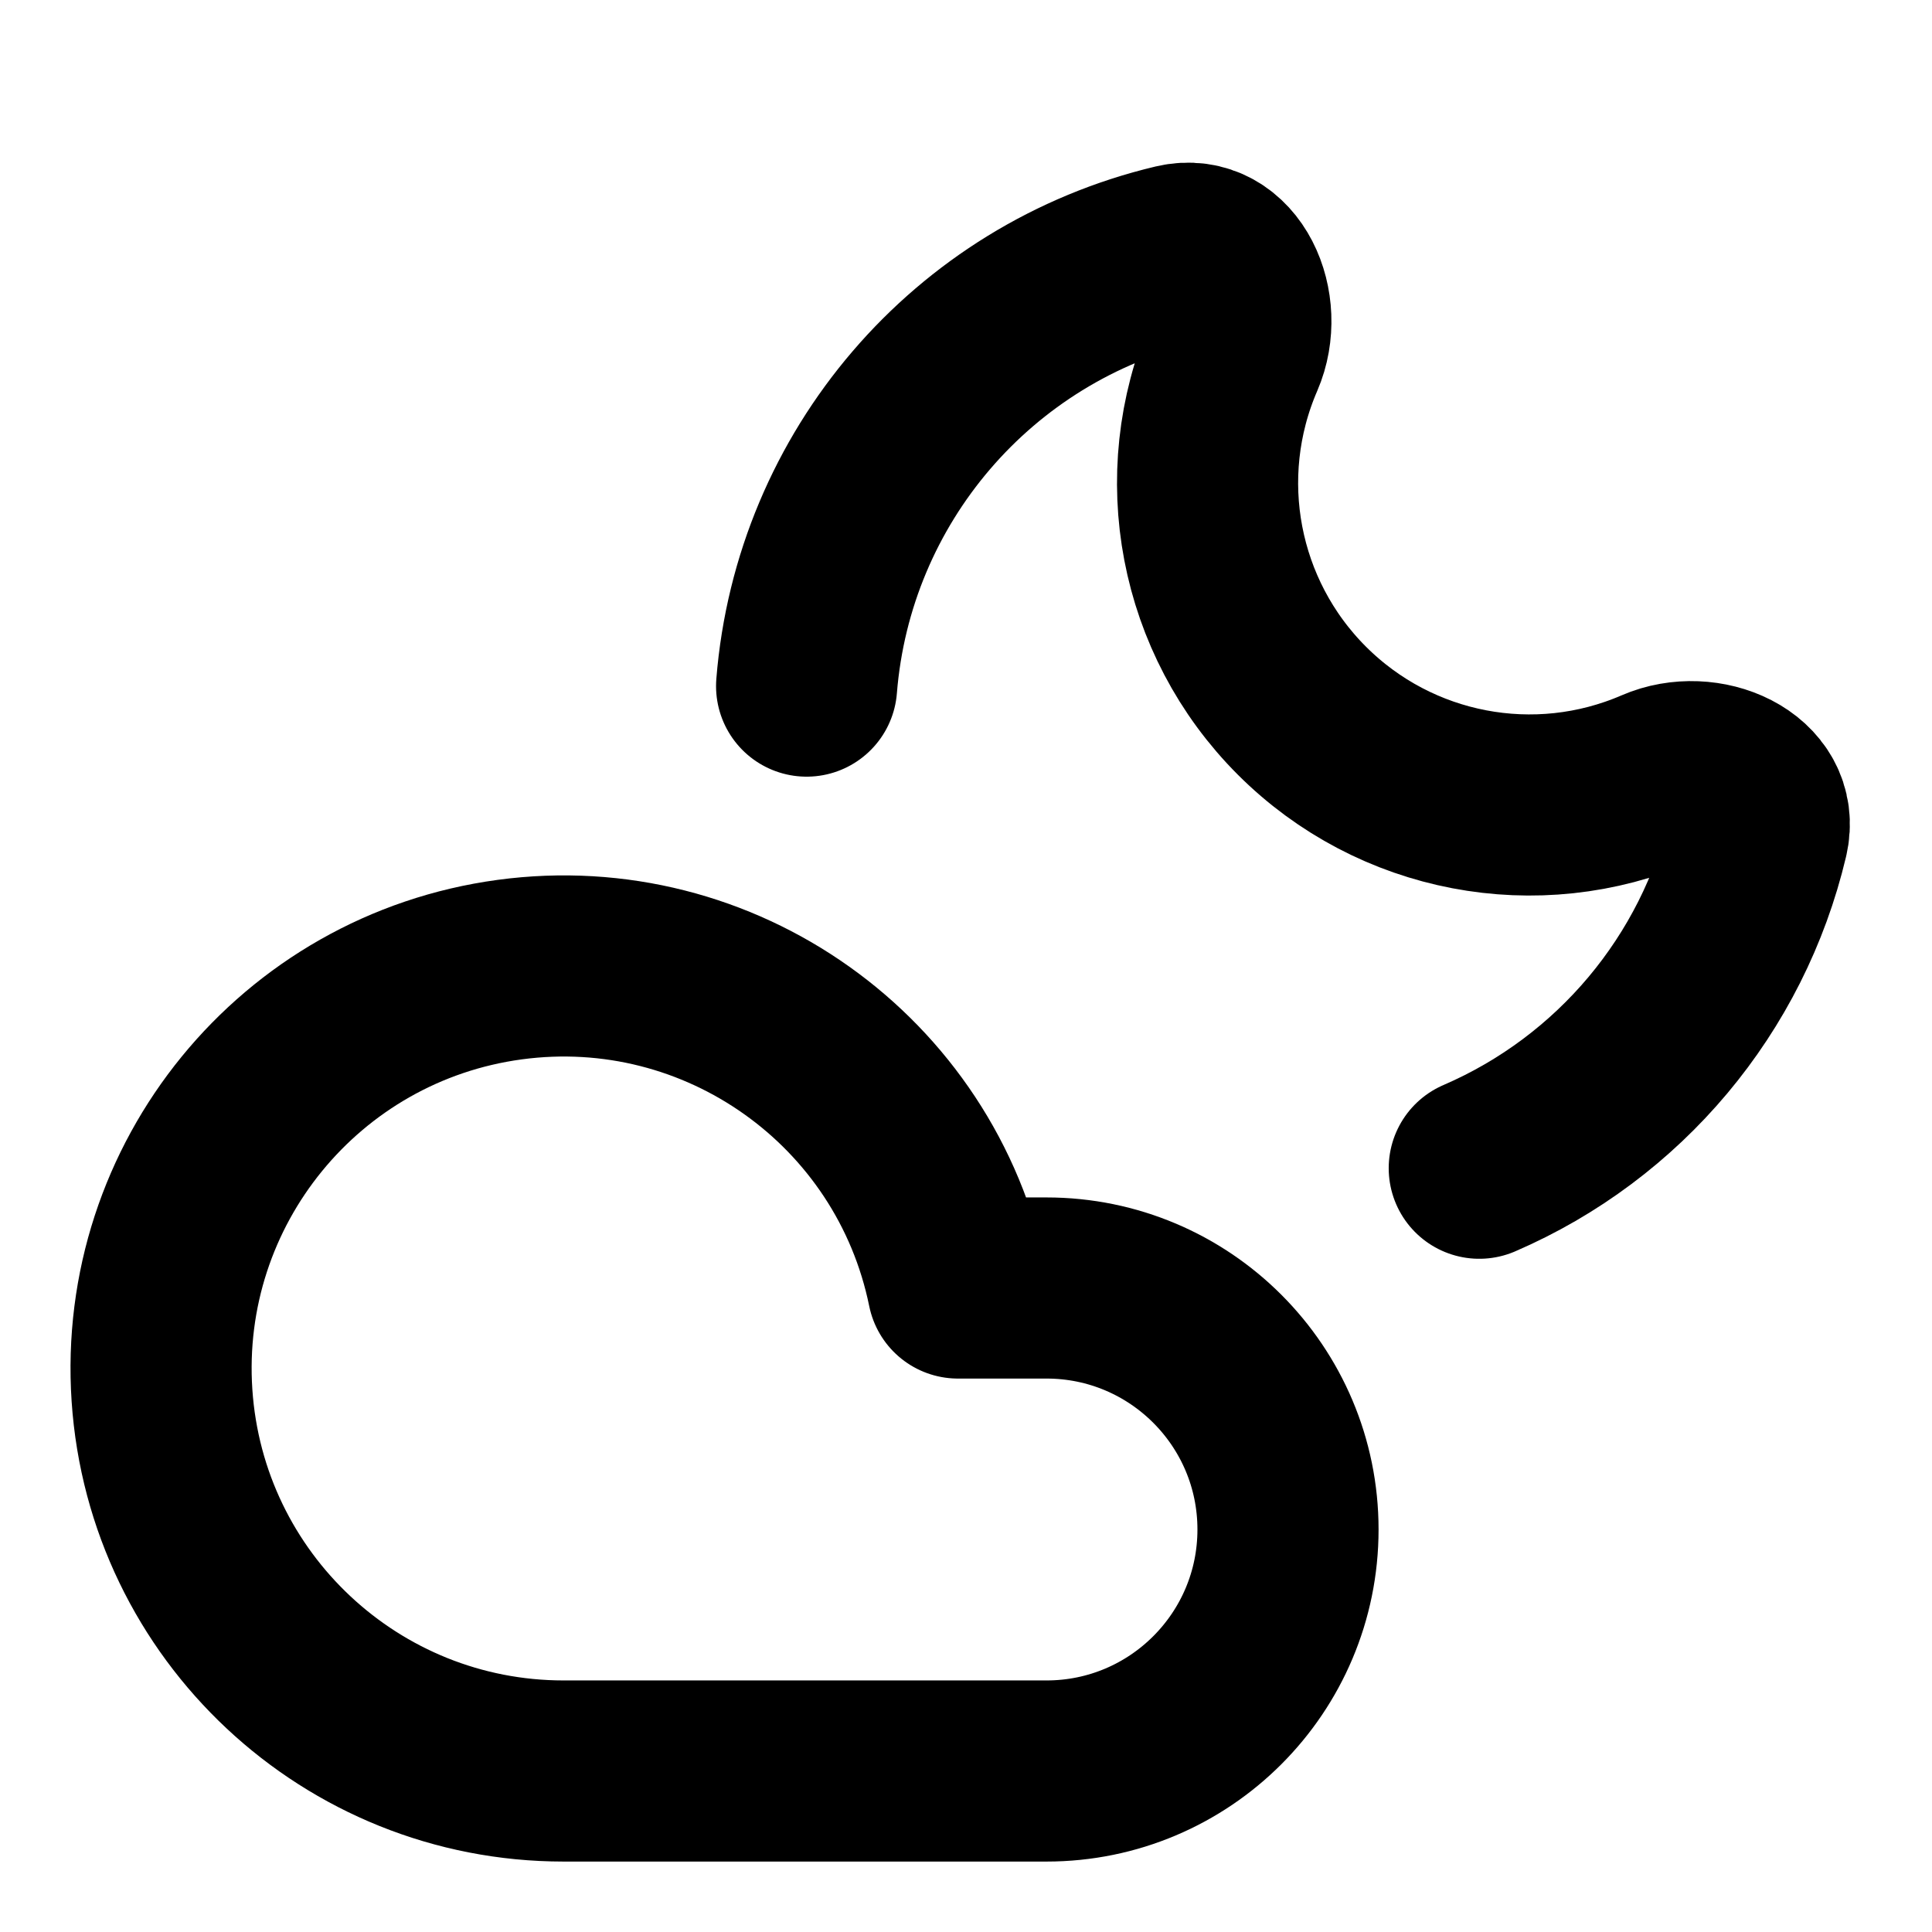
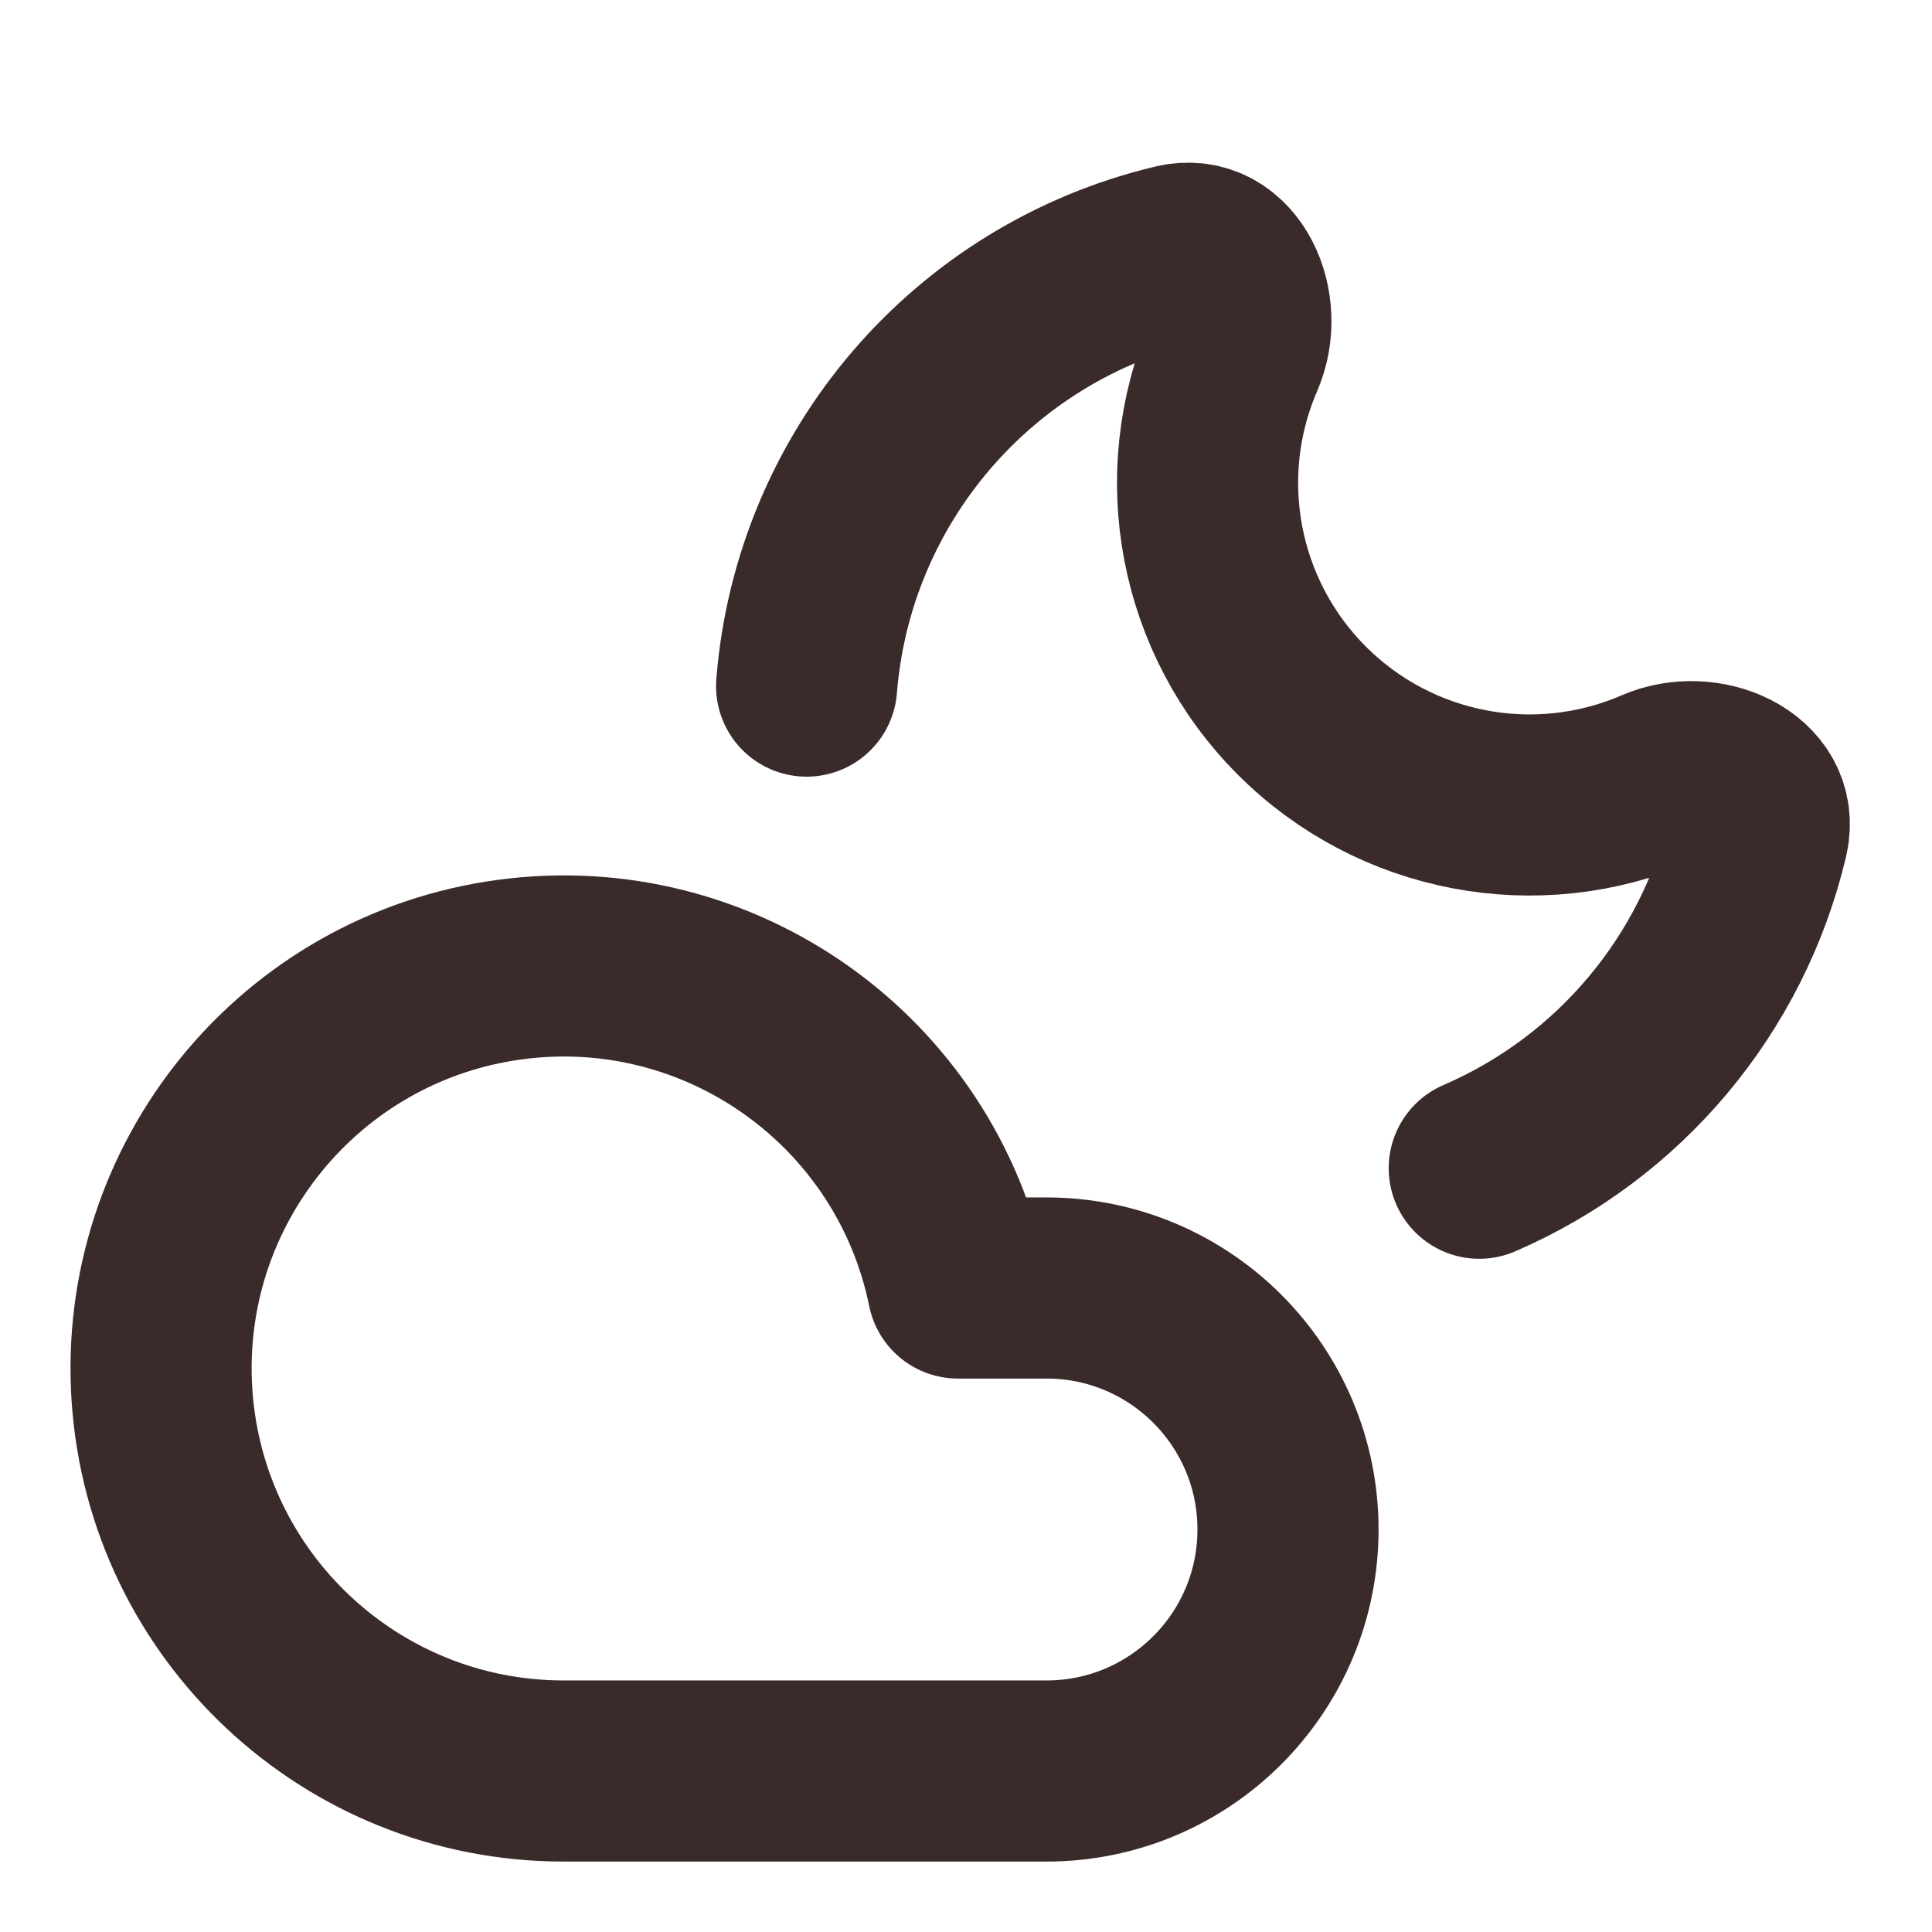
- <svg xmlns="http://www.w3.org/2000/svg" width="24" height="24" viewBox="0 0 24 24" fill="none" stroke="#000000" stroke-width="2.25" stroke-linecap="round" stroke-linejoin="round" class="lucide lucide-cloud-moon">
+ <svg xmlns="http://www.w3.org/2000/svg" width="24" height="24" viewBox="0 0 24 24" fill="none" stroke="#3a2b2a" stroke-width="2.25" stroke-linecap="round" stroke-linejoin="round" class="lucide lucide-cloud-moon">
  <path d="M13 16a3 3 0 0 1 0 6H7a5 5 0 1 1 4.9-6z" />
  <path d="M18.376 14.512a6 6 0 0 0 3.461-4.127c.148-.625-.659-.97-1.248-.714a4 4 0 0 1-5.259-5.26c.255-.589-.09-1.395-.716-1.248a6 6 0 0 0-4.594 5.36" />
</svg>
